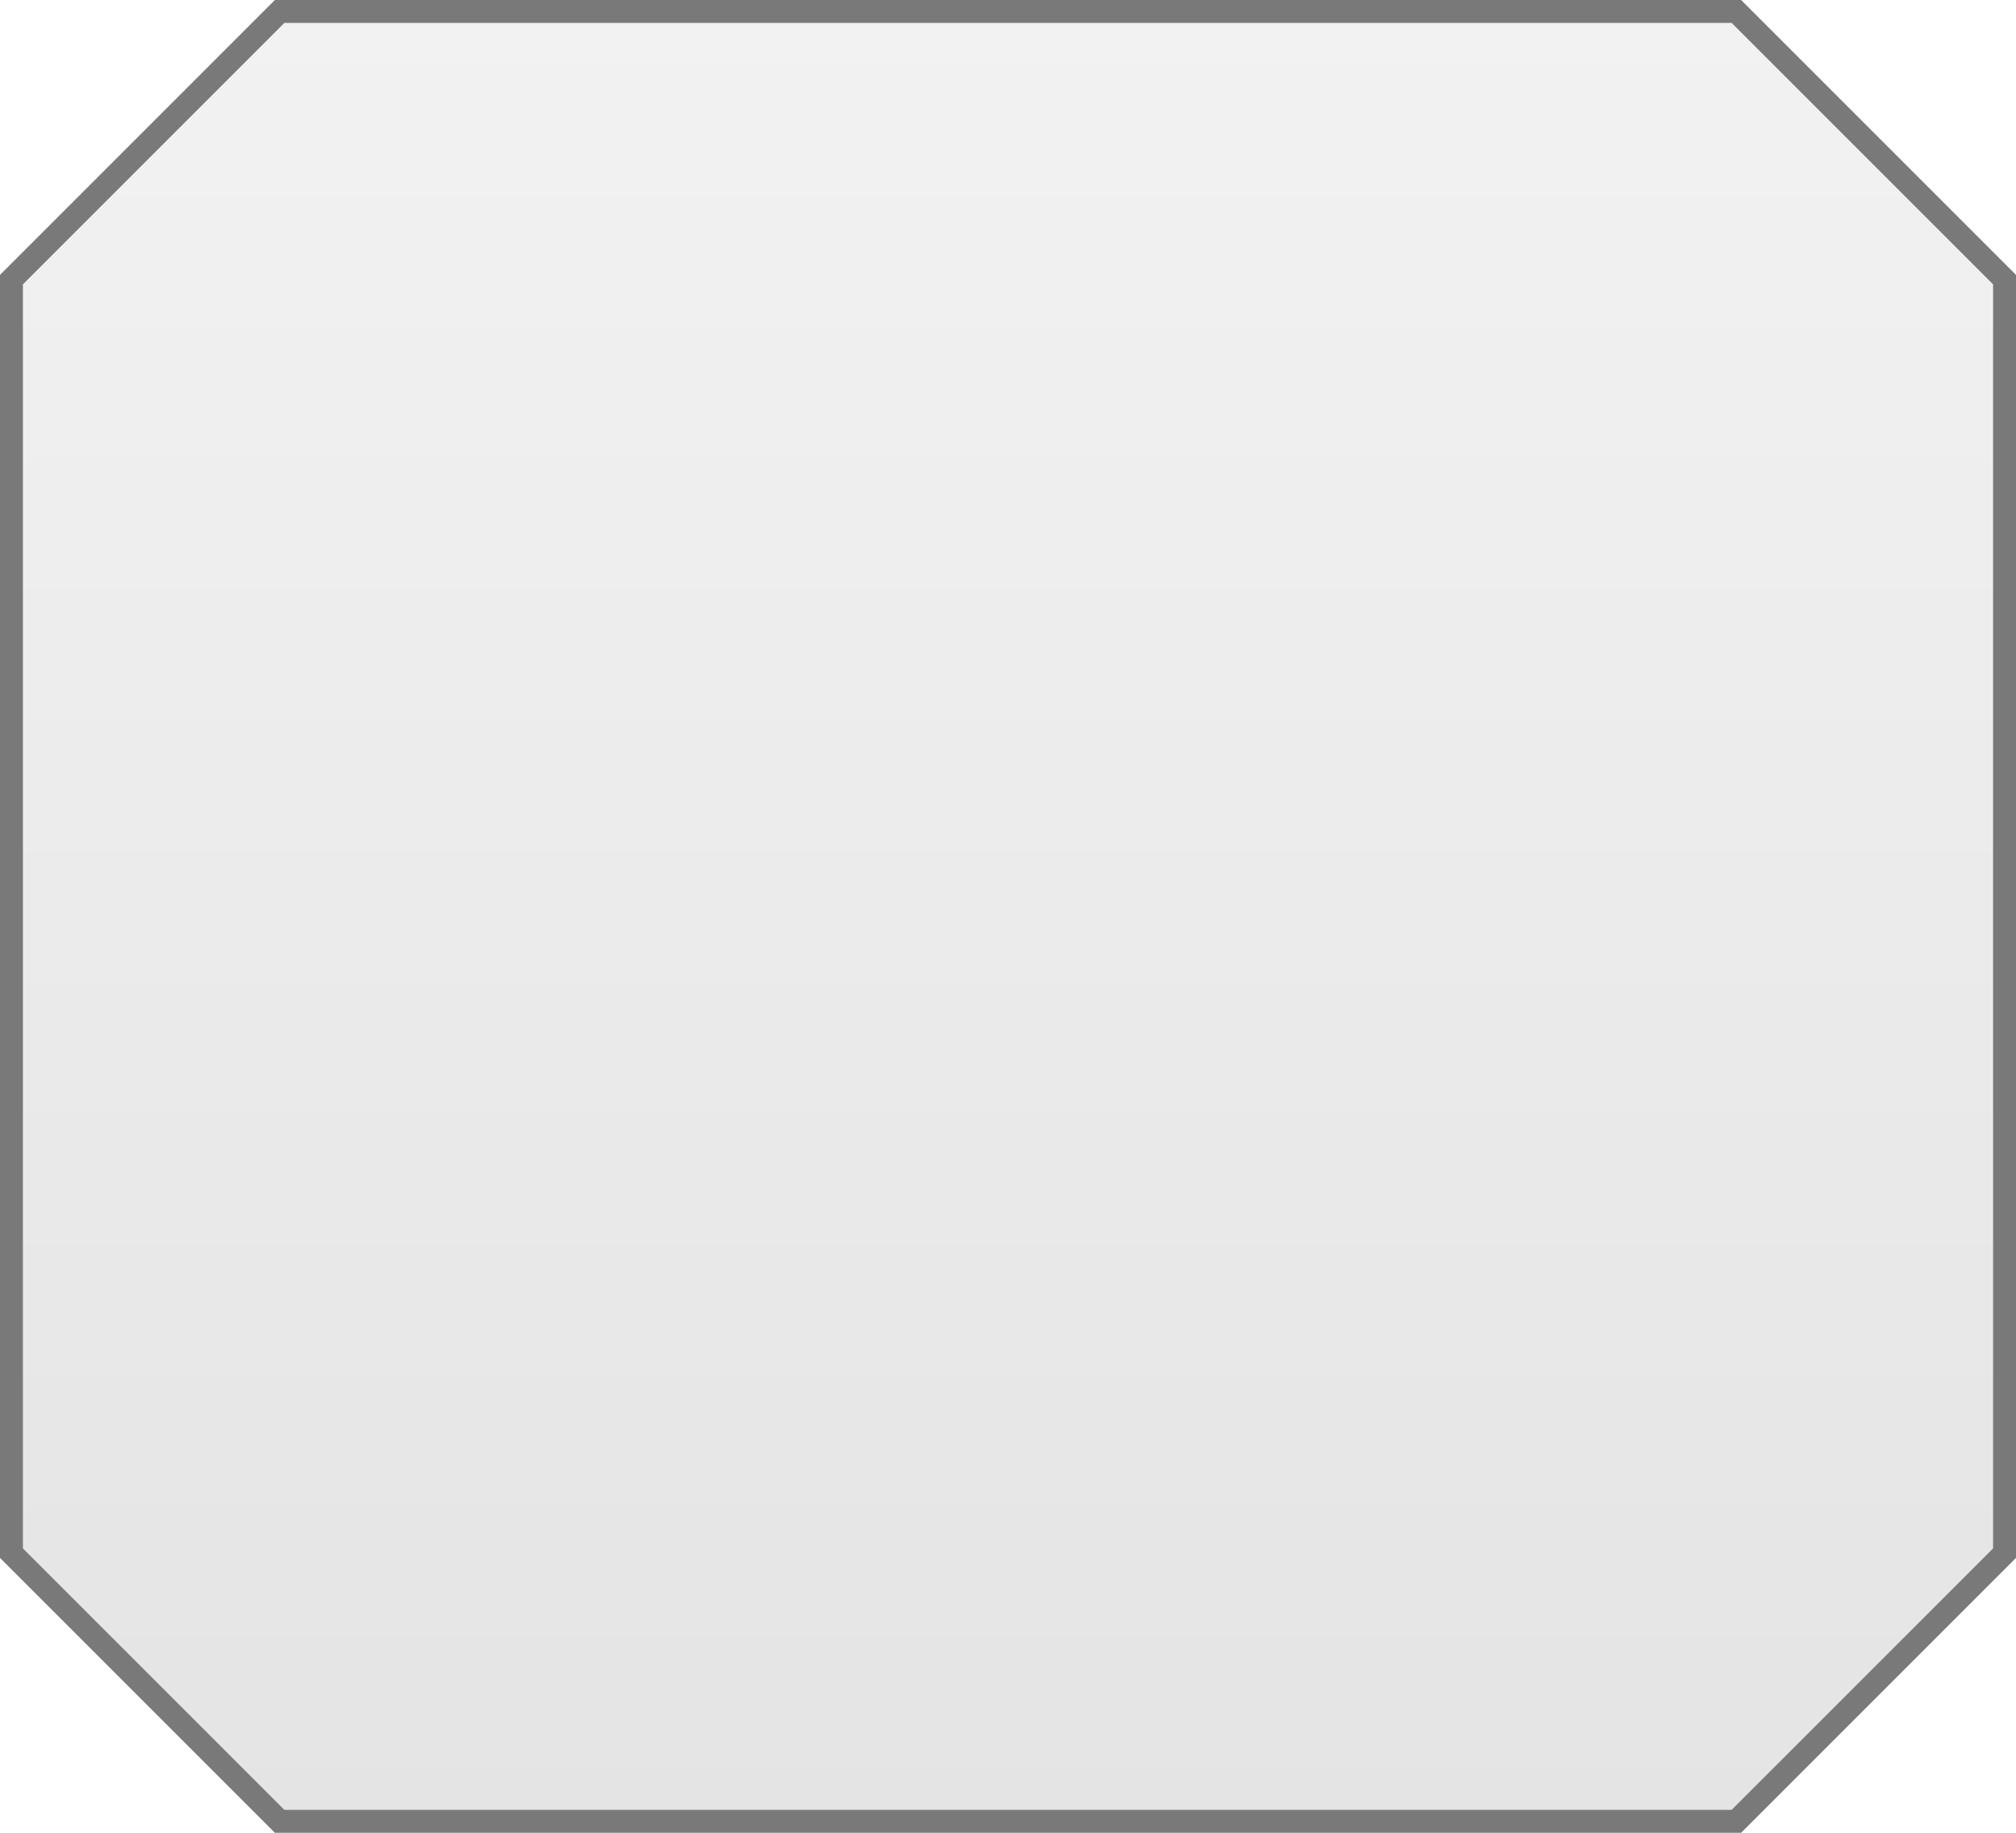
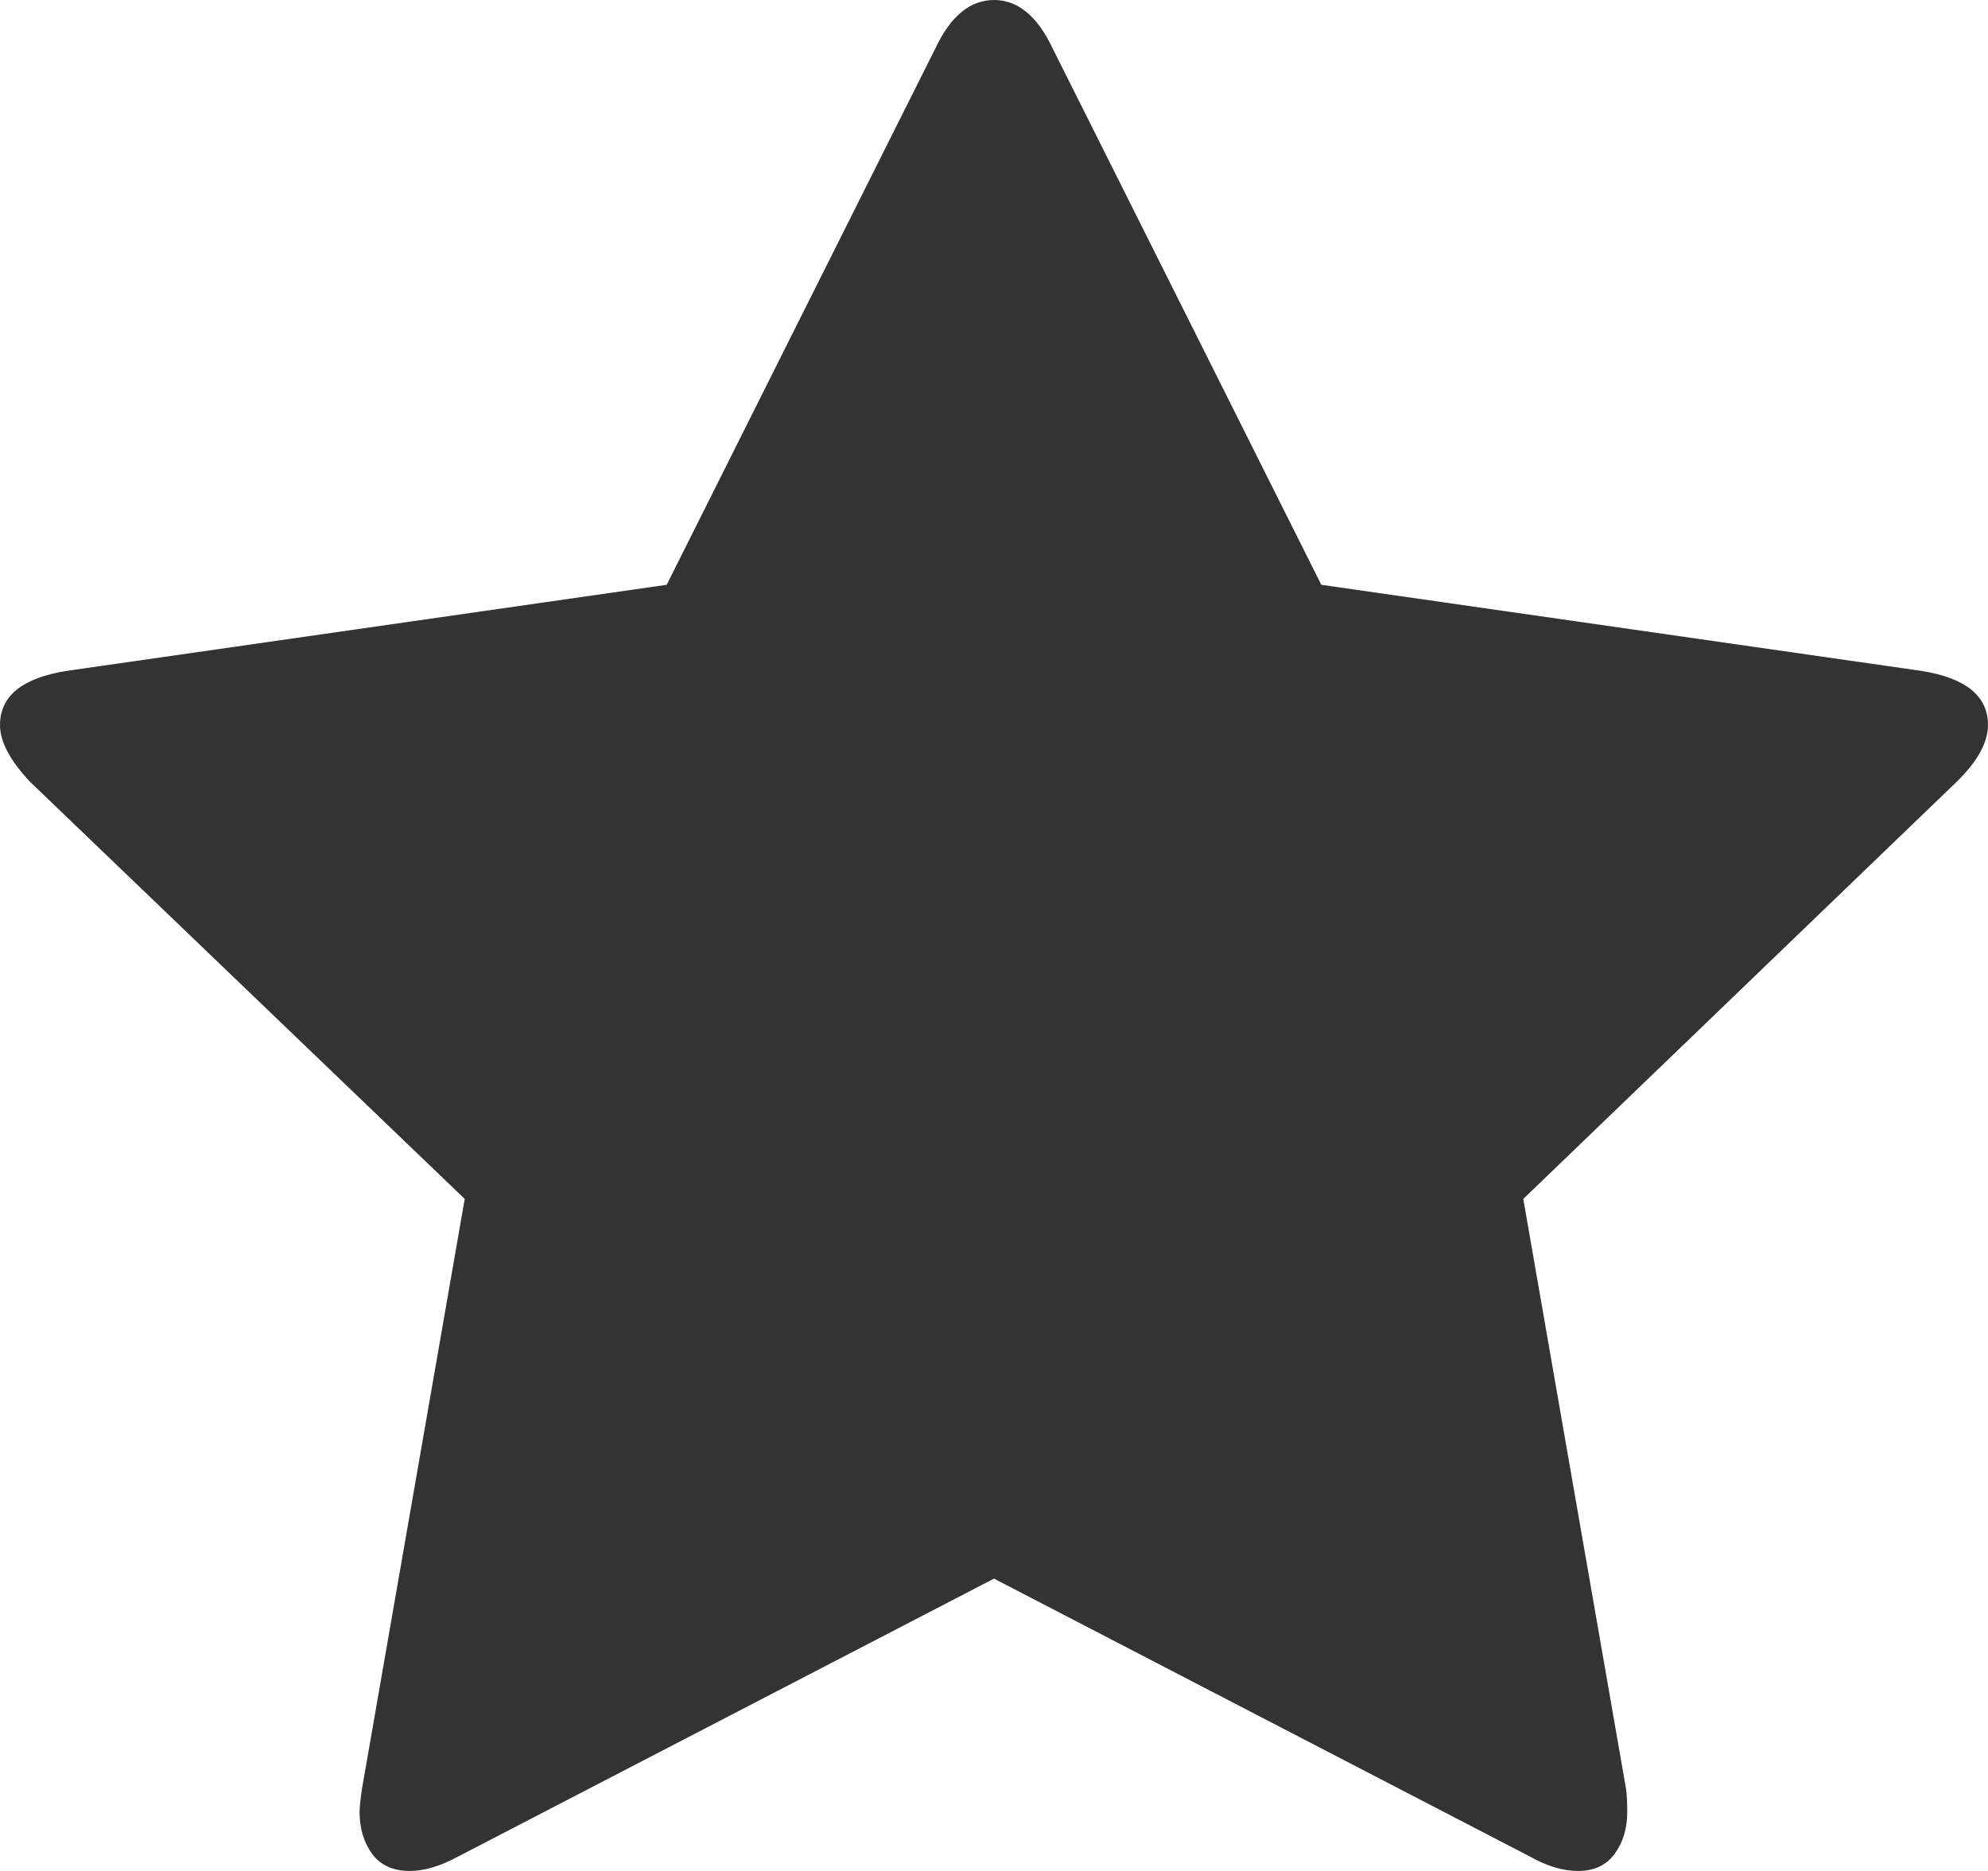
- <svg xmlns="http://www.w3.org/2000/svg" version="1.1" width="88px" height="80px">
-   <defs>
-     <linearGradient gradientUnits="userSpaceOnUse" x1="257" y1="510" x2="257" y2="590" id="LinearGradient27">
-       <stop id="Stop28" stop-color="#ffffff" offset="0" />
-       <stop id="Stop29" stop-color="#f2f2f2" offset="0" />
-       <stop id="Stop30" stop-color="#e4e4e4" offset="1" />
-       <stop id="Stop31" stop-color="#ffffff" offset="1" />
-     </linearGradient>
-   </defs>
-   <g transform="matrix(1 0 0 1 -213 -510 )">
-     <path d="M 213.5 522.206  L 225.206 510.5  L 288.794 510.5  L 300.5 522.206  L 300.5 577.794  L 288.794 589.5  L 225.206 589.5  L 213.5 577.794  L 213.5 522.206  Z " fill-rule="nonzero" fill="url(#LinearGradient27)" stroke="none" />
-     <path d="M 213.5 522.206  L 225.206 510.5  L 288.794 510.5  L 300.5 522.206  L 300.5 577.794  L 288.794 589.5  L 225.206 589.5  L 213.5 577.794  L 213.5 522.206  Z " stroke-width="1" stroke="#797979" fill="none" />
+ <svg xmlns="http://www.w3.org/2000/svg" version="1.1" width="17px" height="16px">
+   <g transform="matrix(1 0 0 1 -206 -501 )">
+     <path d="M 16.428 5.737  C 16.809 5.797  17 5.952  17 6.2  C 17 6.348  16.911 6.51  16.734 6.684  L 13.026 10.253  L 13.904 15.294  C 13.911 15.341  13.915 15.409  13.915 15.496  C 13.915 15.637  13.879 15.756  13.807 15.854  C 13.736 15.951  13.632 16  13.496 16  C 13.366 16  13.23 15.96  13.087 15.879  L 8.5 13.5  L 3.913 15.879  C 3.763 15.96  3.627 16  3.504 16  C 3.361 16  3.254 15.951  3.182 15.854  C 3.111 15.756  3.075 15.637  3.075 15.496  C 3.075 15.456  3.082 15.388  3.096 15.294  L 3.974 10.253  L 0.255 6.684  C 0.085 6.503  0 6.342  0 6.2  C 0 5.952  0.191 5.797  0.572 5.737  L 5.701 5.001  L 7.999 0.413  C 8.129 0.138  8.296 0  8.5 0  C 8.704 0  8.871 0.138  9.001 0.413  L 11.299 5.001  L 16.428 5.737  Z " fill-rule="nonzero" fill="#333333" stroke="none" transform="matrix(1 0 0 1 206 501 )" />
  </g>
</svg>
